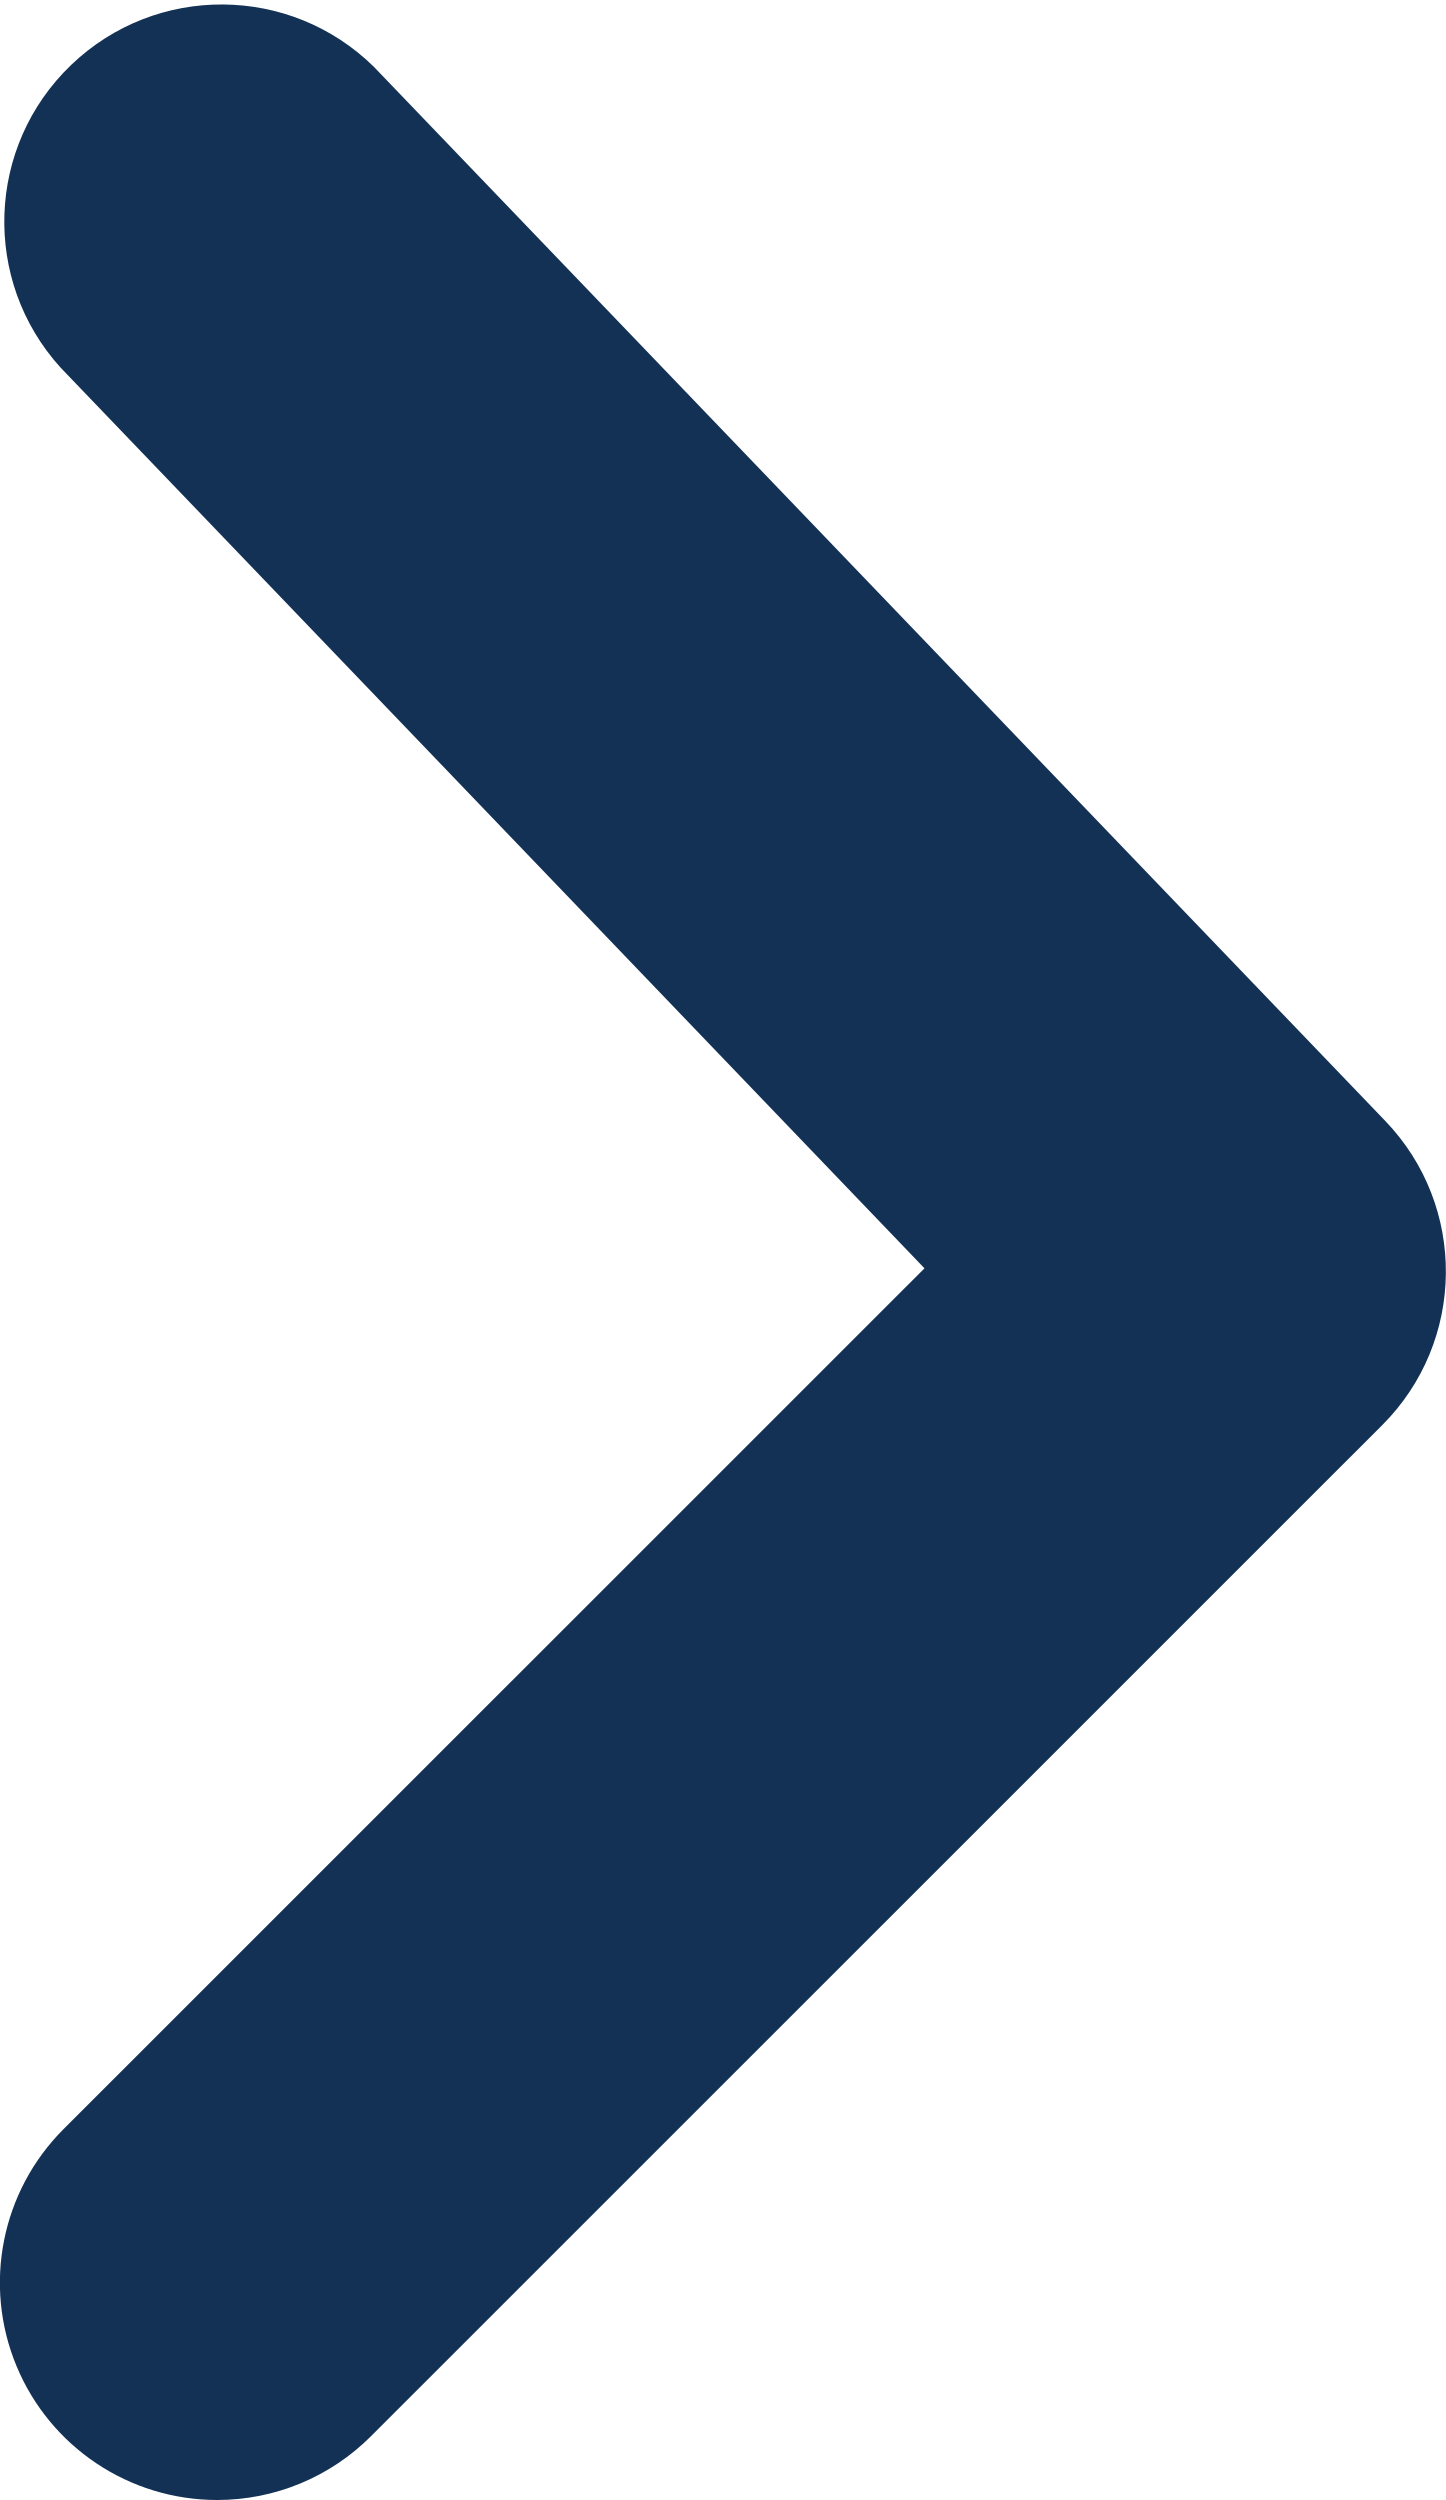
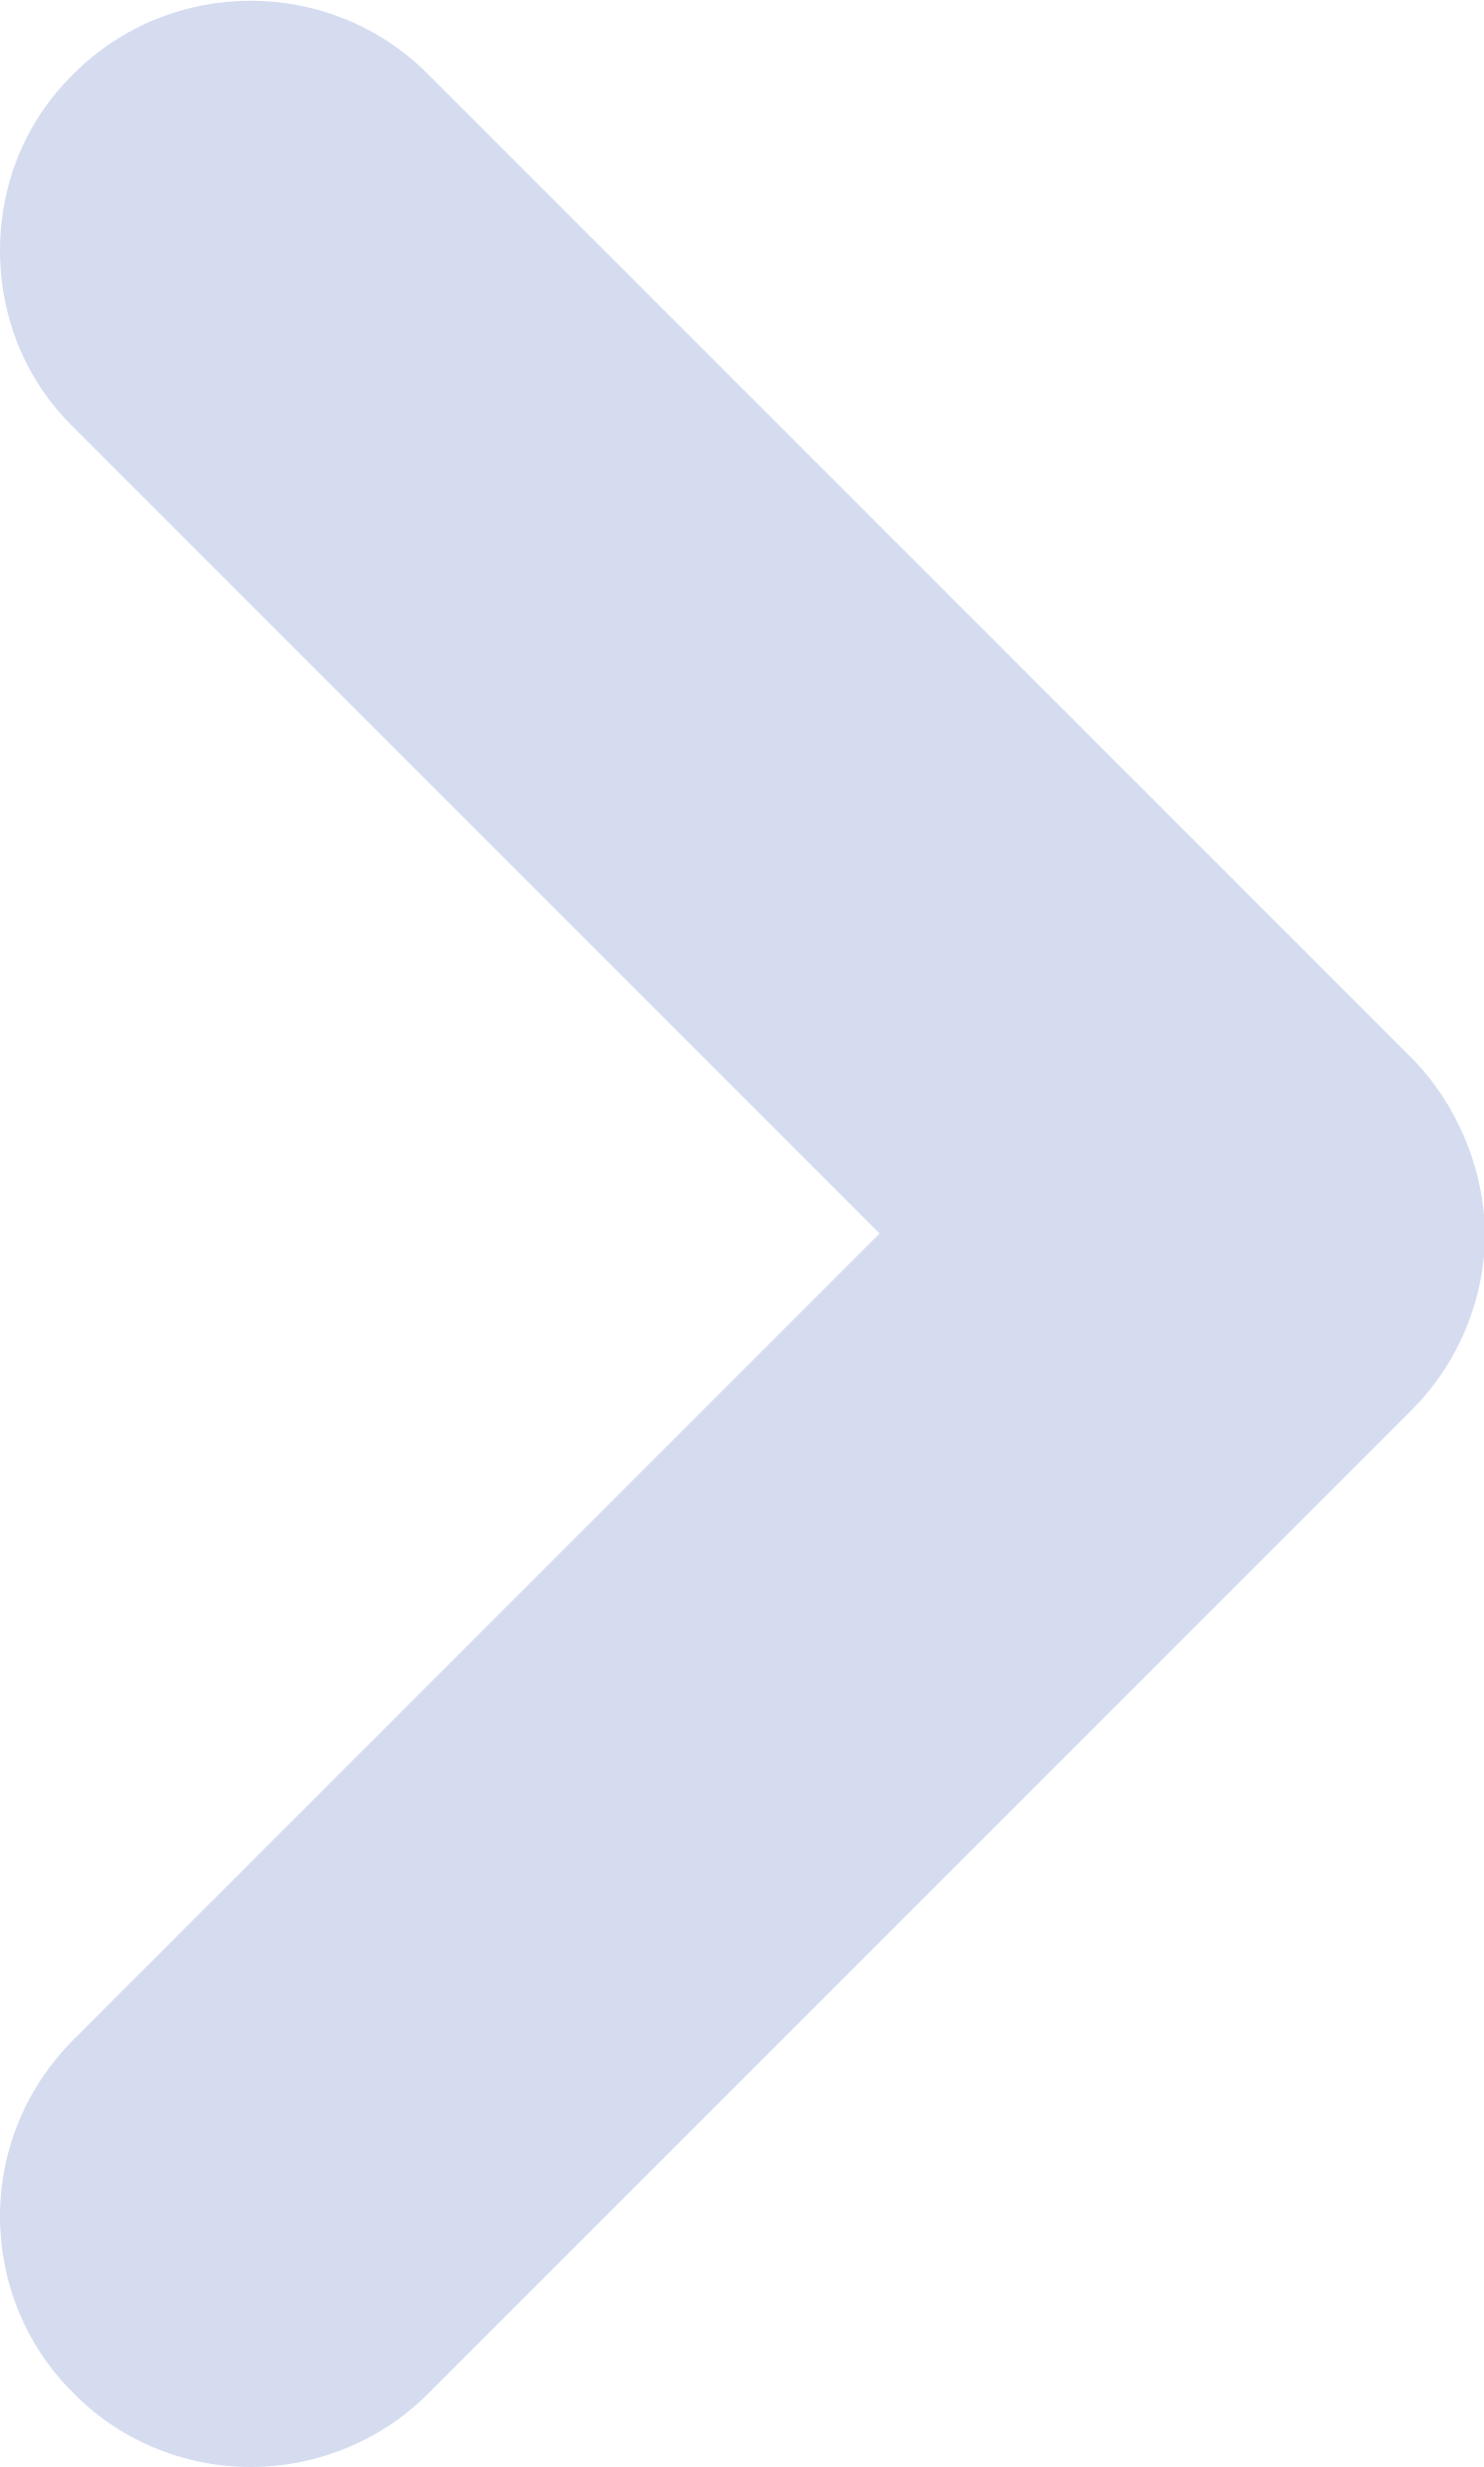
- <svg xmlns="http://www.w3.org/2000/svg" width="99.82" height="172.61" viewBox="0 0 99.82 172.61">
-   <path fill="#133155" d="M15,172.61A15,15,0,0,1,4.39,147L63.83,87.57,4.18,25.38A15,15,0,0,1,25.82,4.62L95.65,77.4a15,15,0,0,1-.22,21L25.61,168.21A15,15,0,0,1,15,172.61Z" />
+ <svg xmlns="http://www.w3.org/2000/svg" version="1.1" id="Layer_1" x="0px" y="0px" viewBox="0 0 151 251" style="enable-background:new 0 0 151 251;" xml:space="preserve">
+   <style type="text/css">
+ 	.st0{fill:#D5DCF0;}
+ </style>
+   <path class="st0" d="M143.5,107.5l-100-100c-9.9-9.9-26.1-9.9-36,0C2.6,12.3,0,18.7,0,25.5s2.6,13.2,7.5,18l82,82l-82,82  c-4.8,4.8-7.5,11.2-7.5,18c0,6.7,2.6,13.1,7.3,17.8c4.7,4.9,11.3,7.7,18.2,7.7c6.9,0,13.5-2.8,18.2-7.6l99.9-99.9  c4.8-4.8,7.5-11.3,7.5-18C151,118.8,148.2,112.2,143.5,107.5z" />
</svg>
